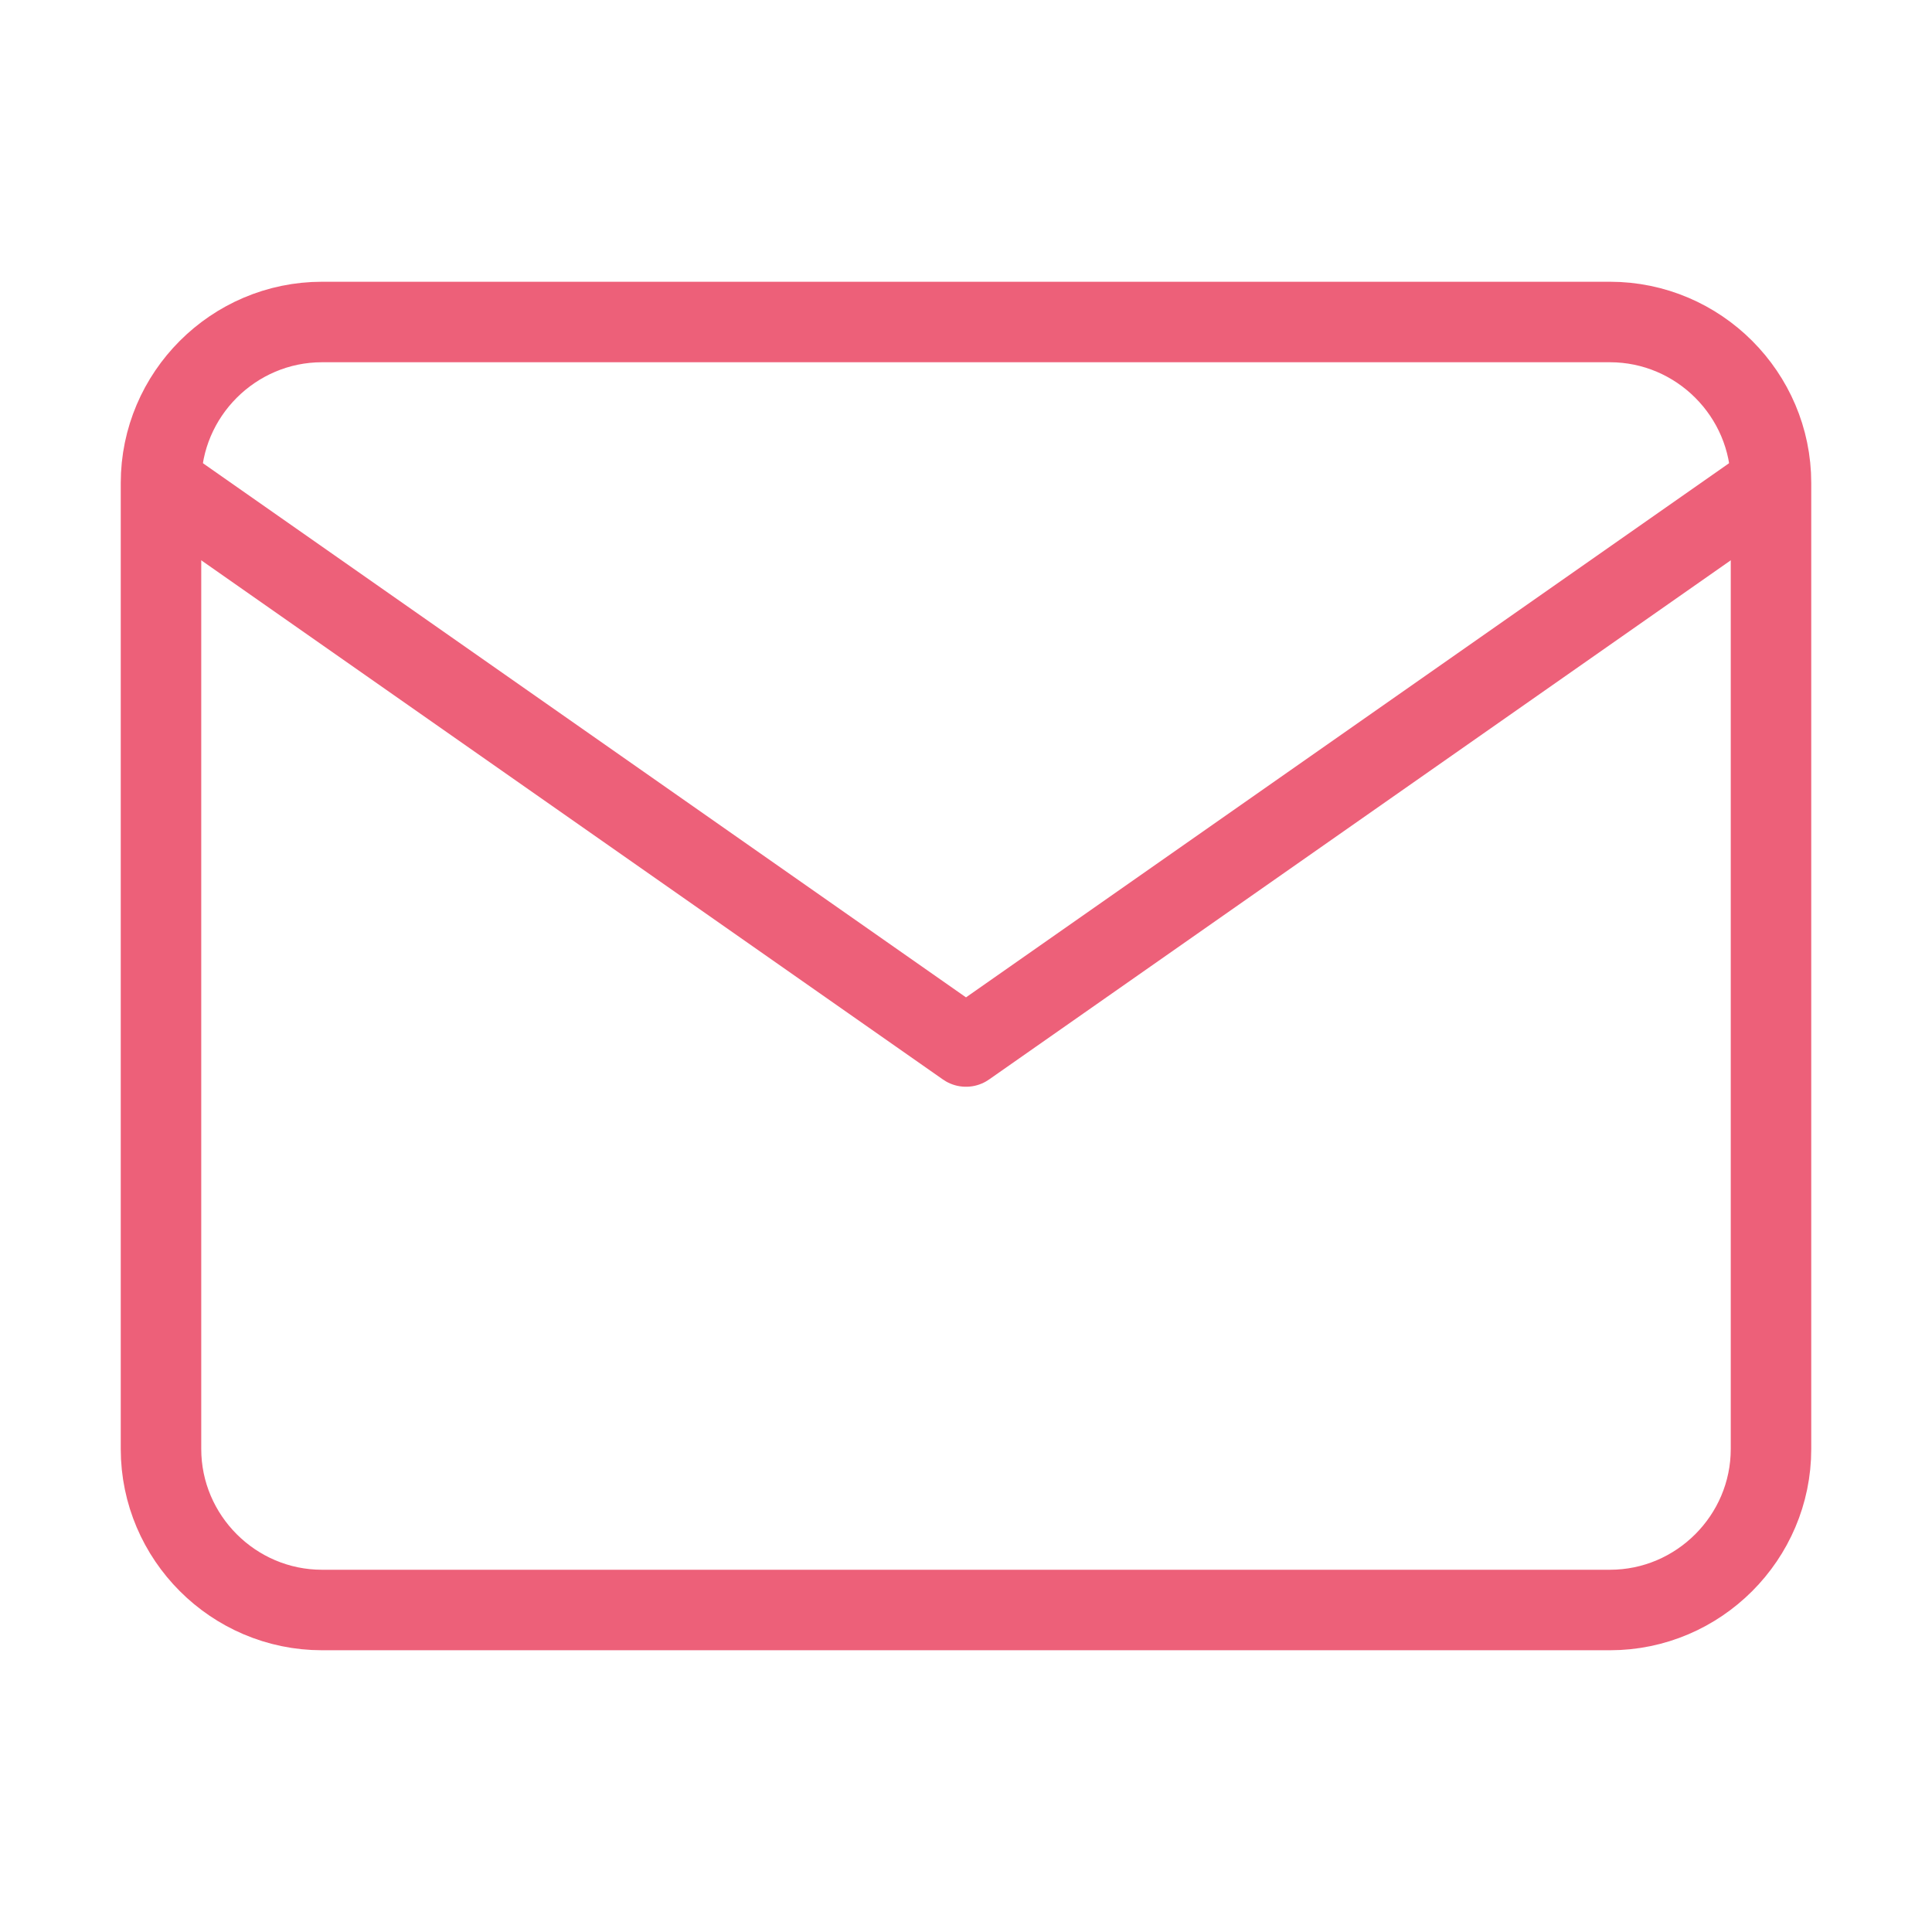
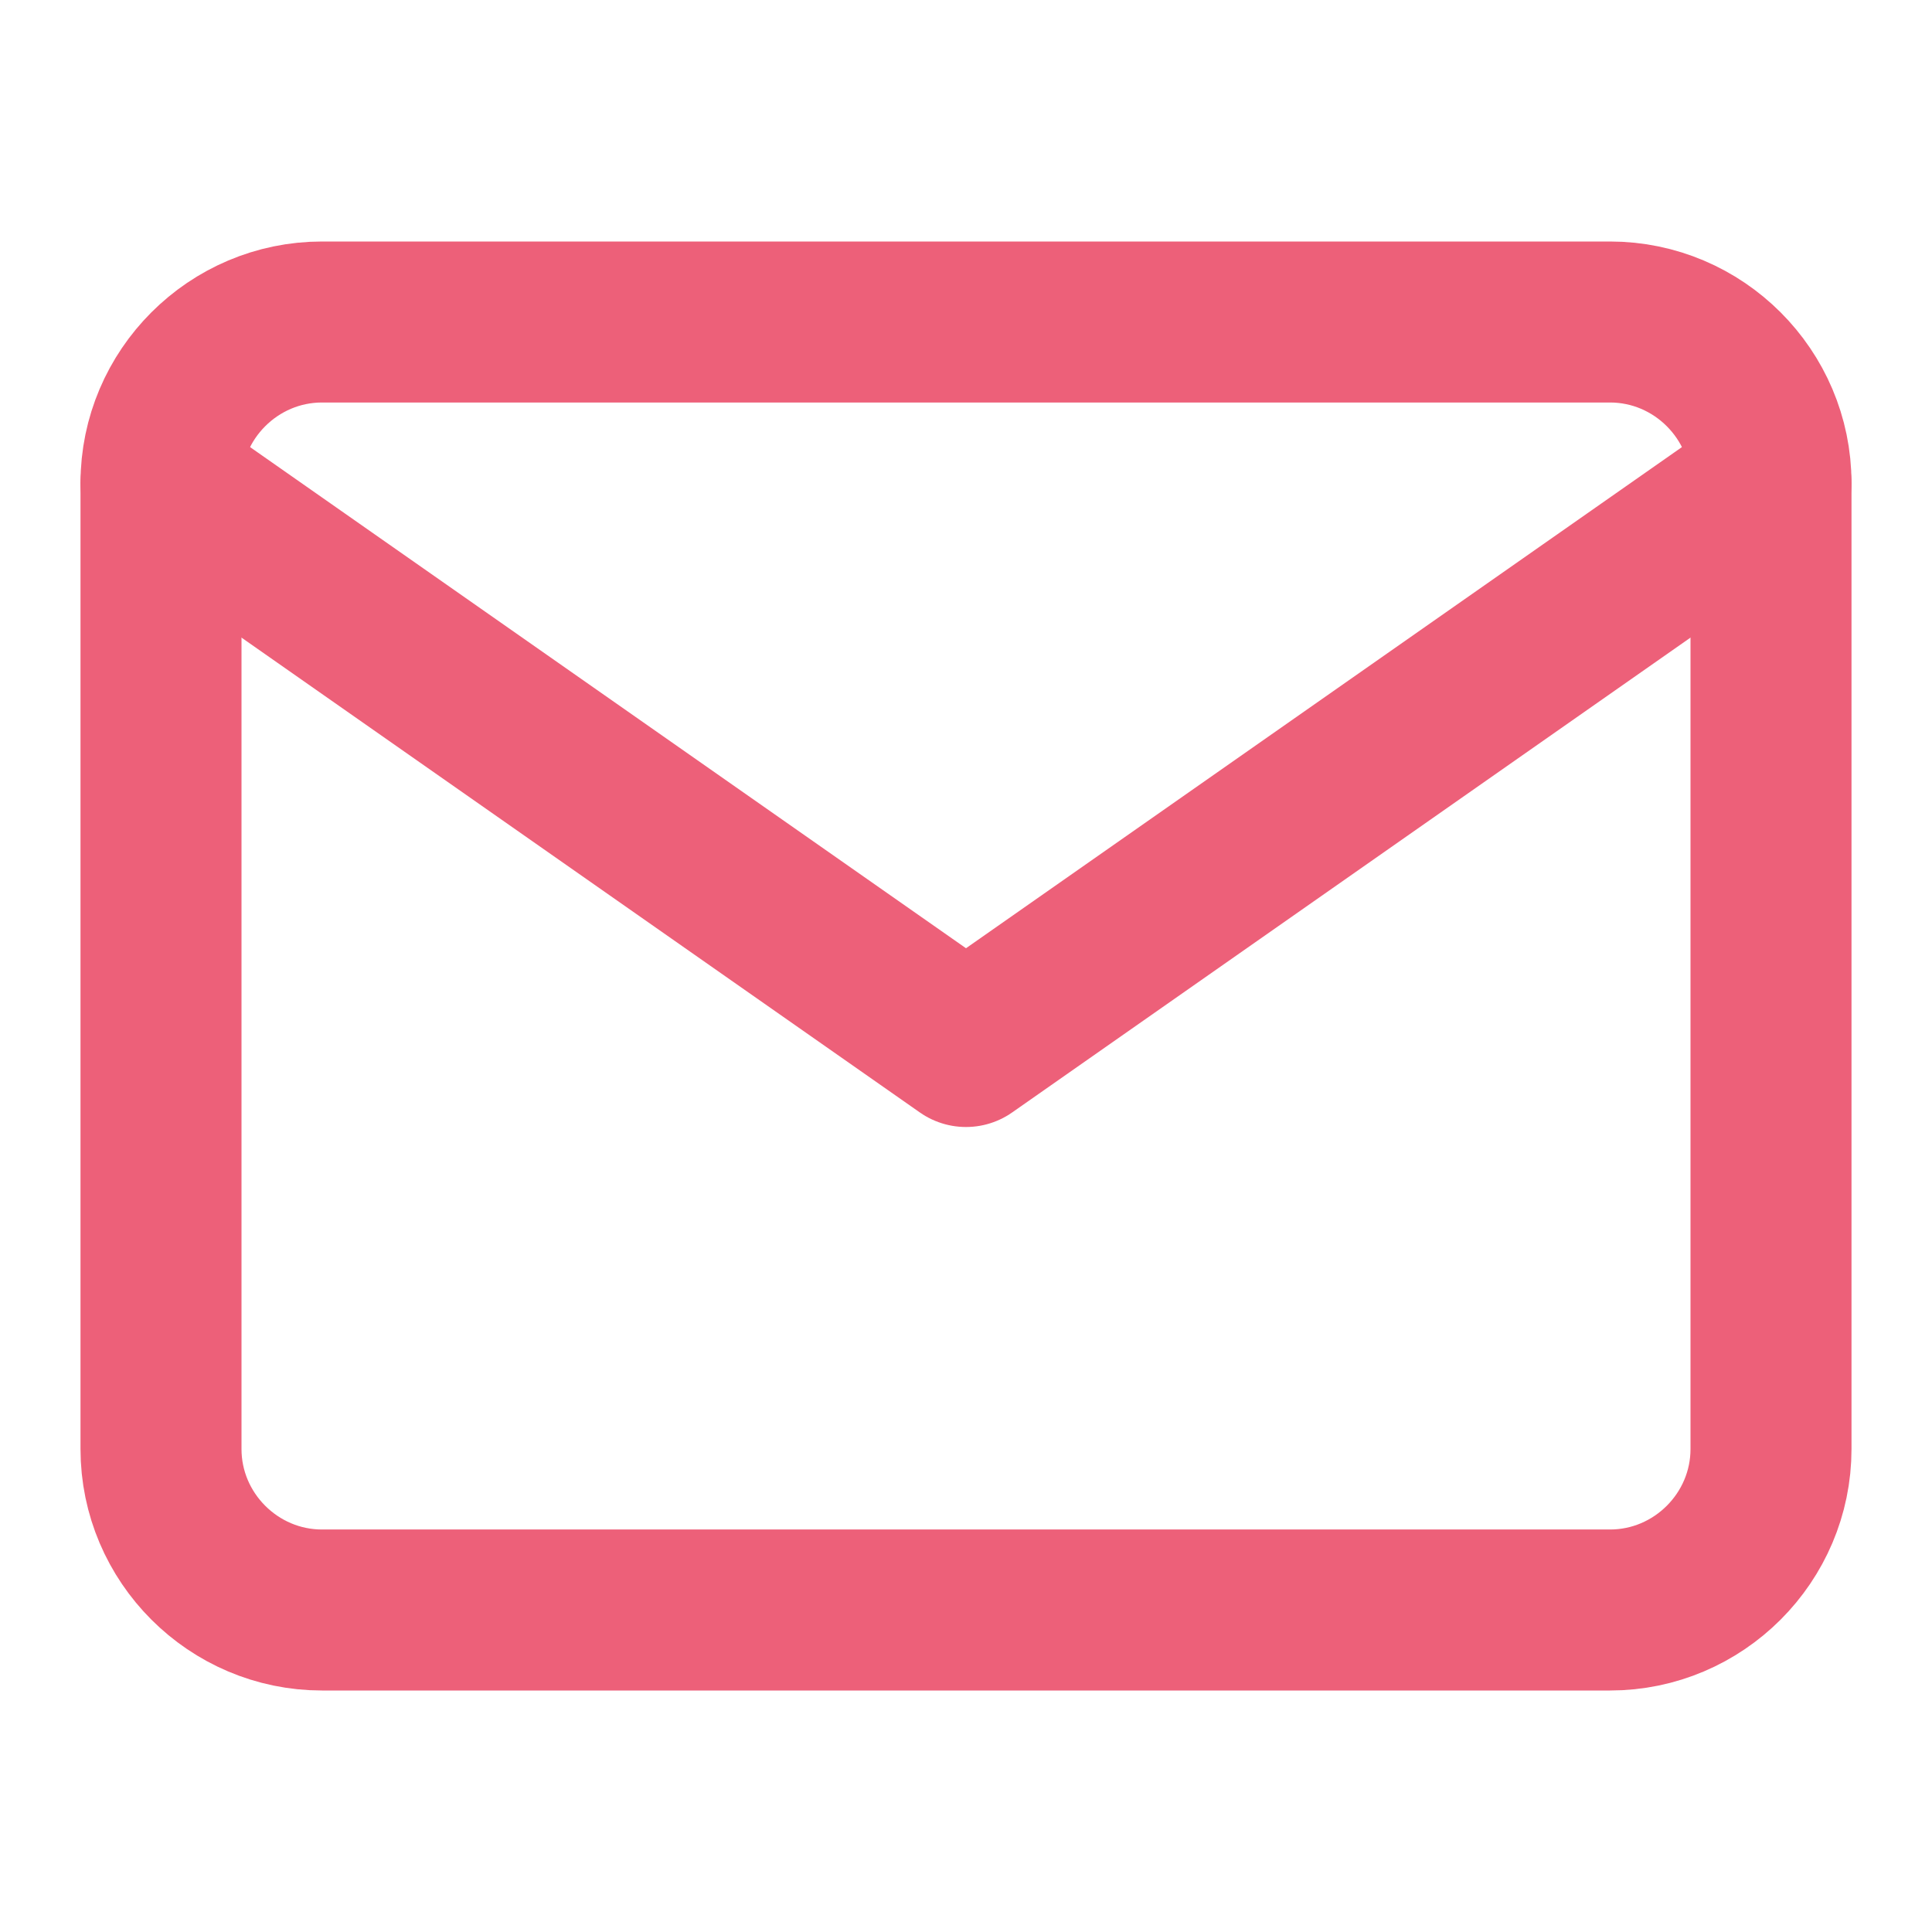
- <svg xmlns="http://www.w3.org/2000/svg" width="24" height="24" viewBox="0 0 24 24" fill="none" stroke="#ed6079" strokeWidth="2" strokeLinecap="round" stroke-linejoin="round" class="feather feather-mail">
+ <svg xmlns="http://www.w3.org/2000/svg" width="24" height="24" viewBox="0 0 24 24" fill="none" stroke="#ed6079" stroke-width="2" stroke-linecap="round" stroke-linejoin="round" class="feather feather-mail">
  <path d="M4 4h16c1.1 0 2 .9 2 2v12c0 1.1-.9 2-2 2H4c-1.1 0-2-.9-2-2V6c0-1.1.9-2 2-2z" />
  <polyline points="22,6 12,13 2,6" />
</svg>
